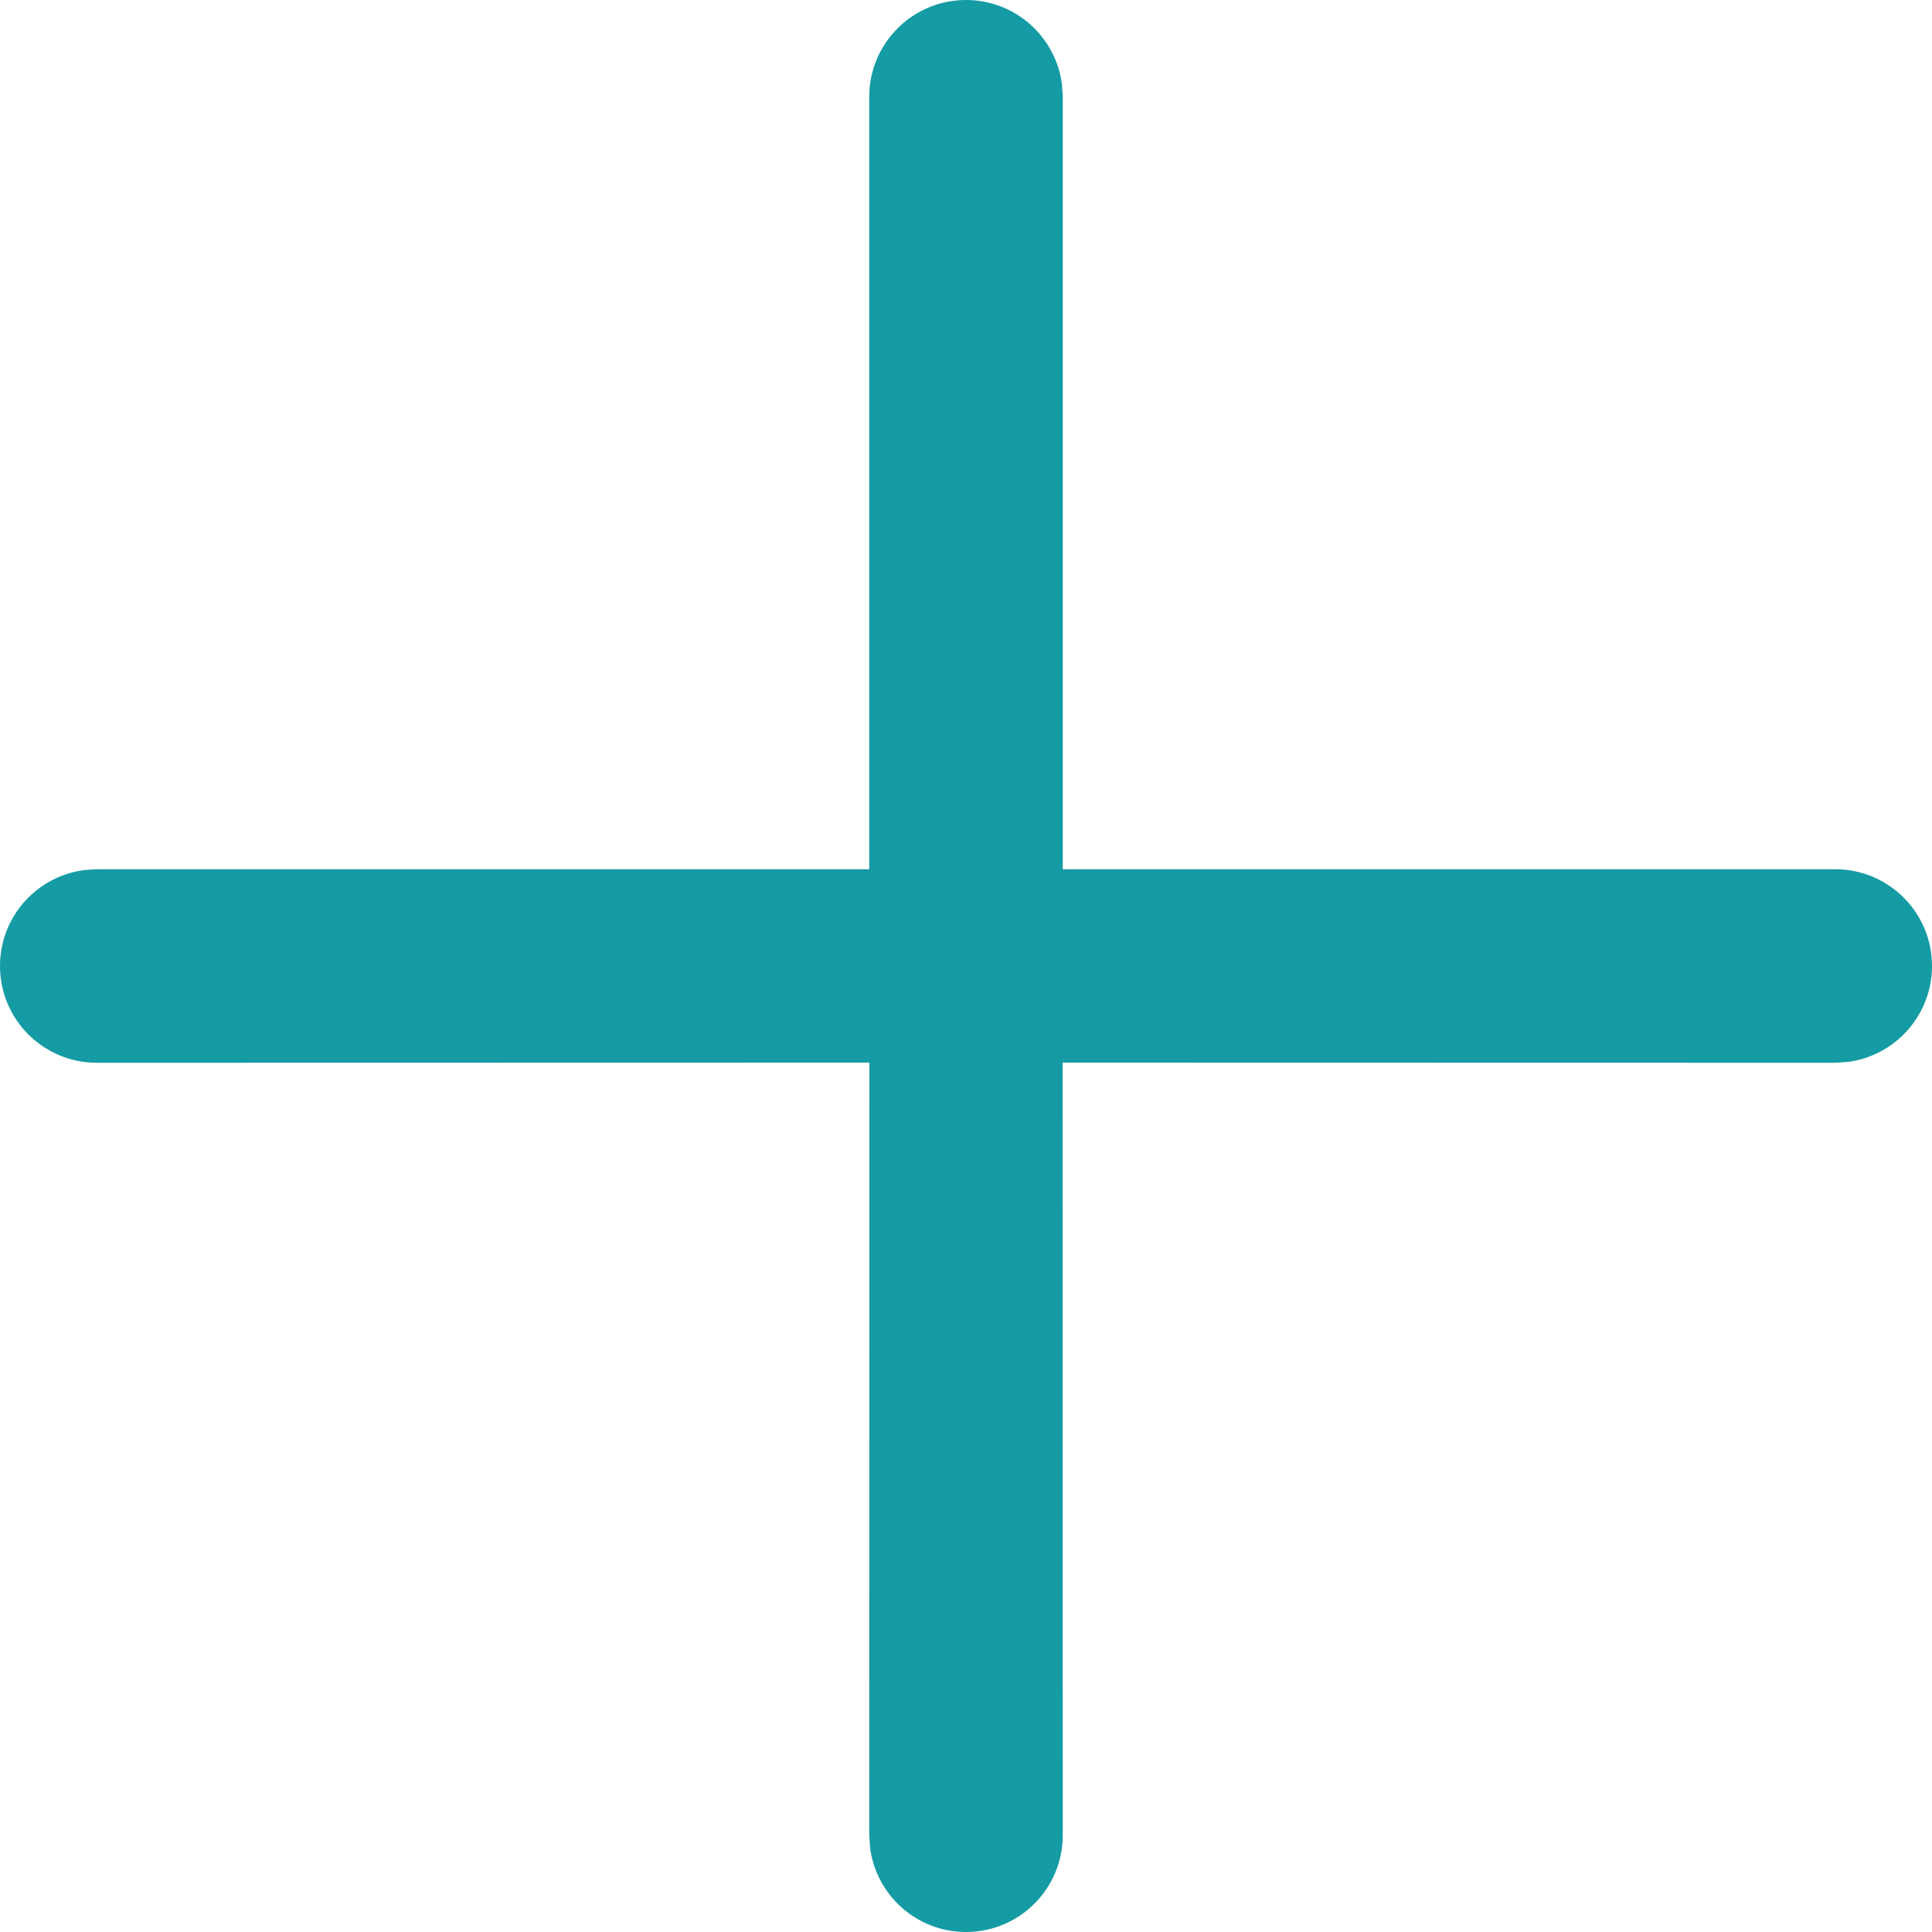
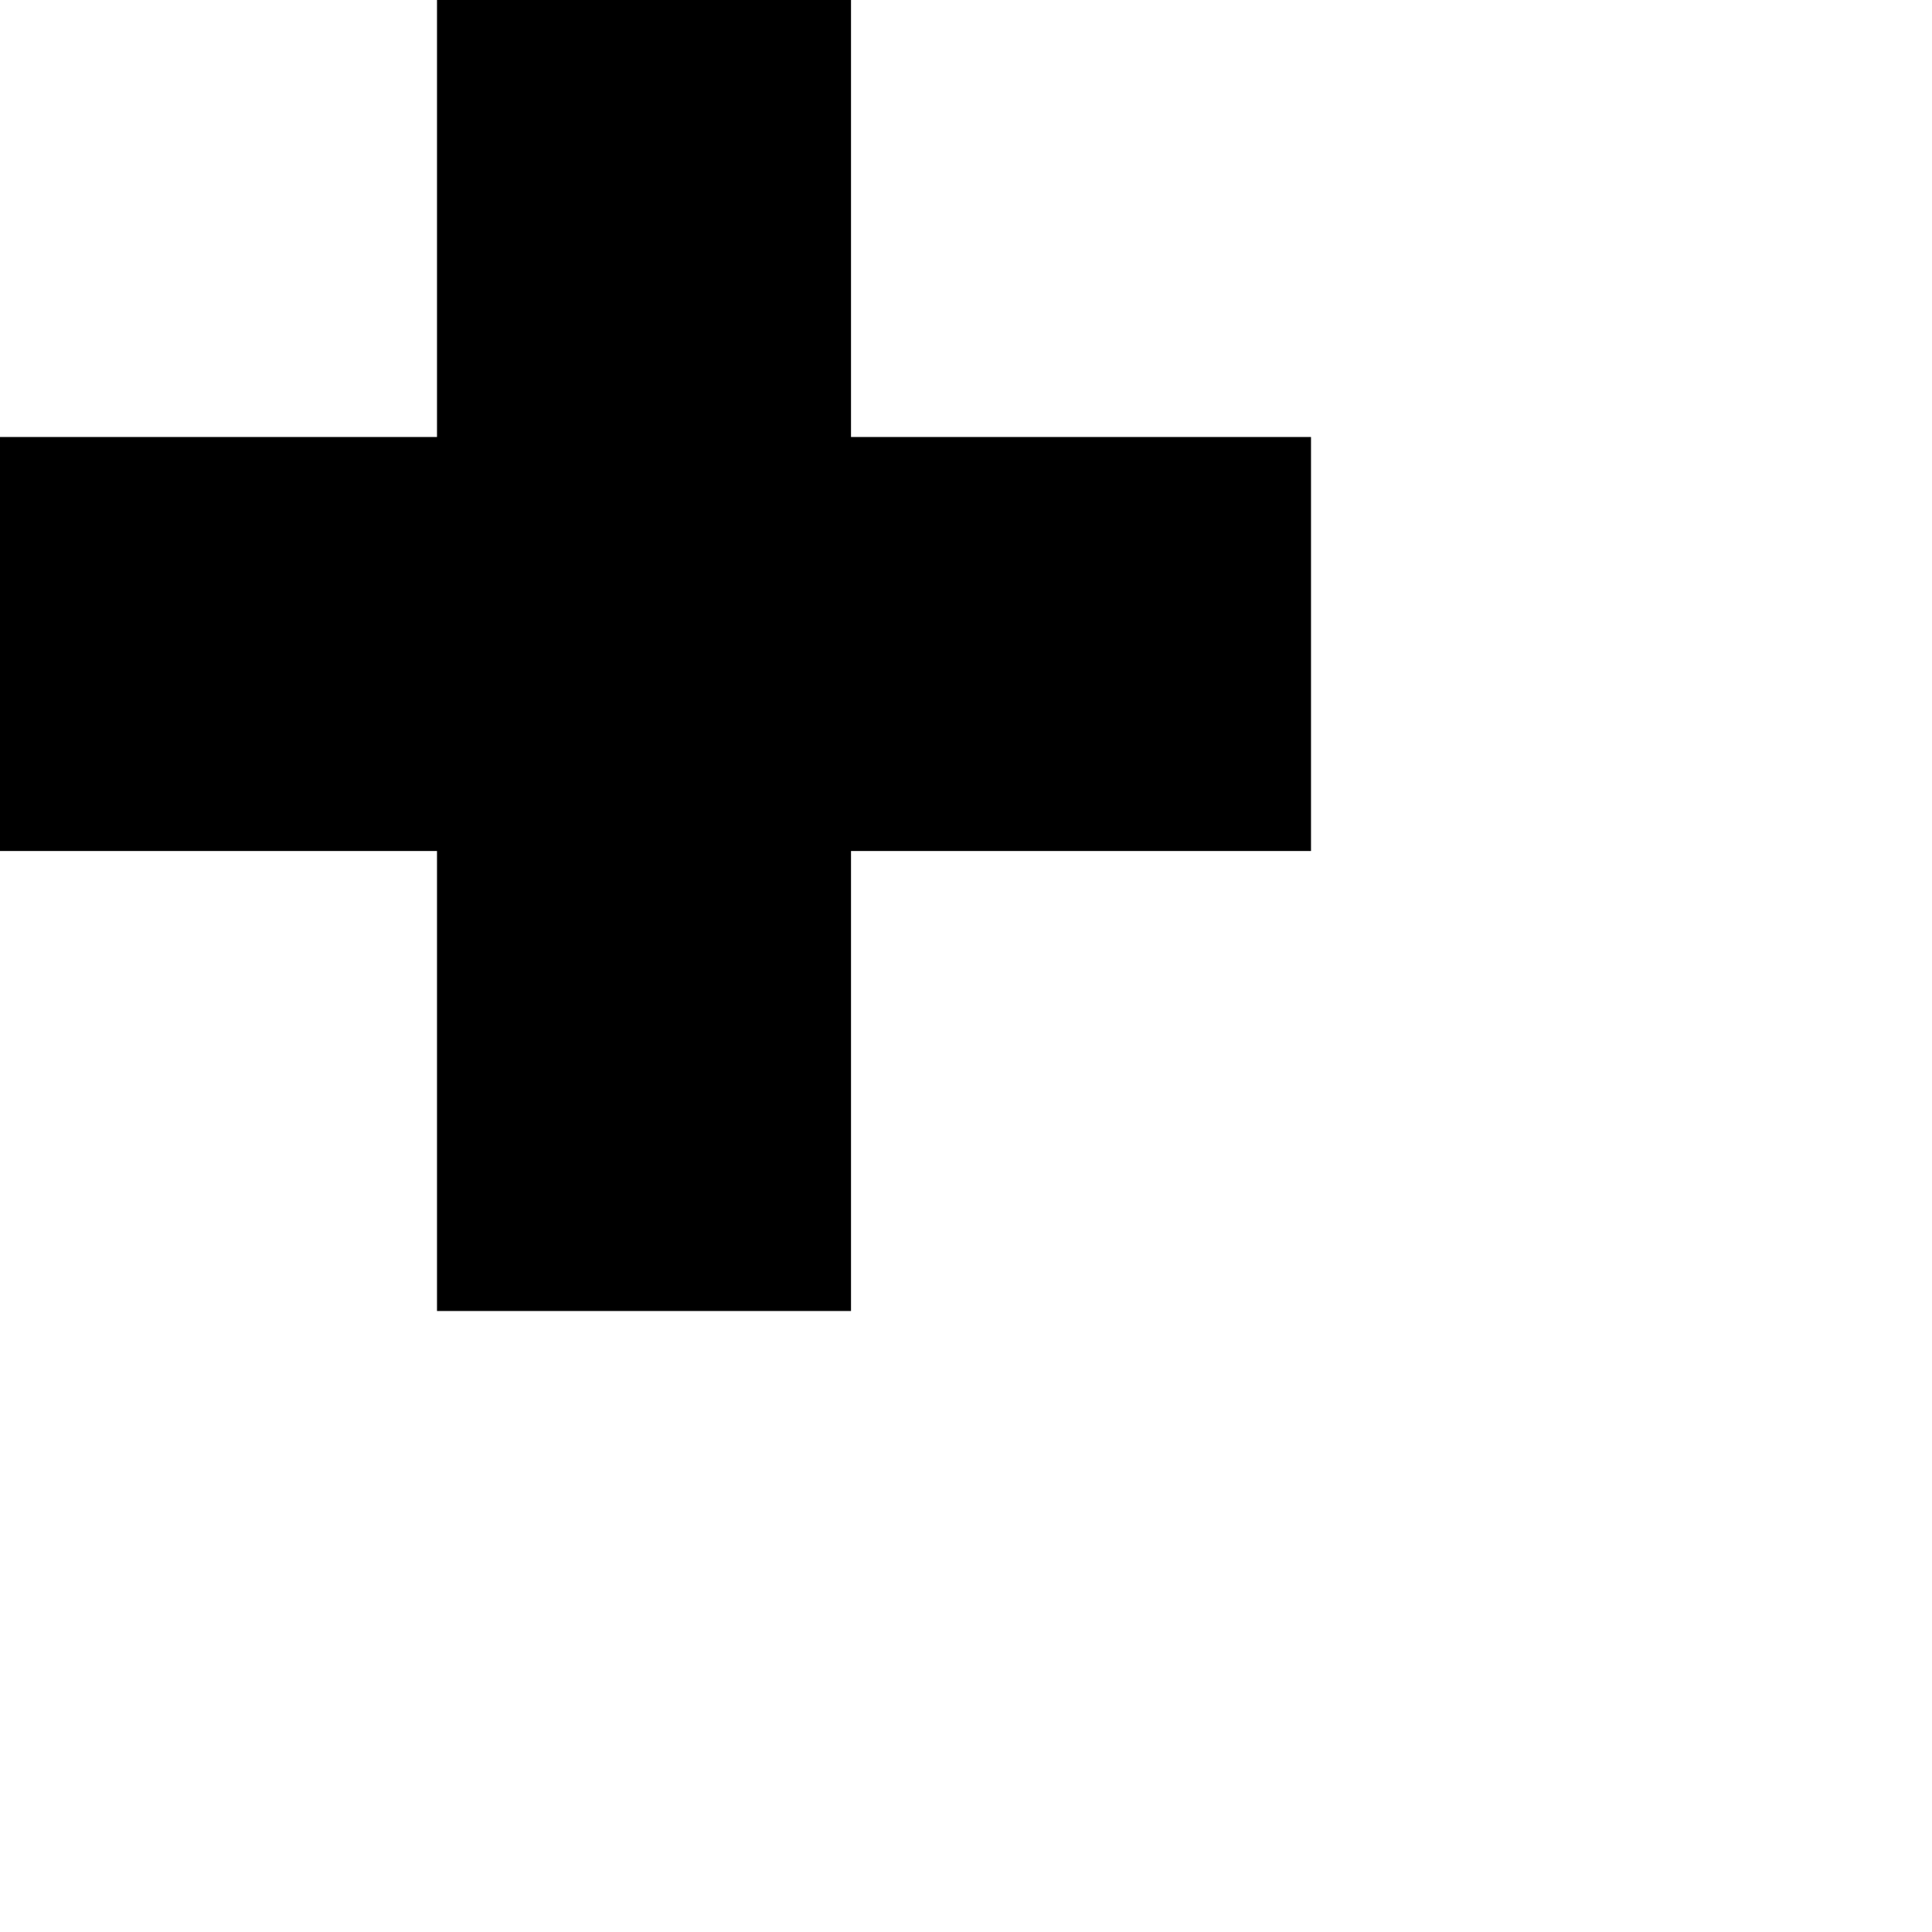
- <svg xmlns="http://www.w3.org/2000/svg" viewBox="0 0 12 12" version="1.1">
+ <svg xmlns="http://www.w3.org/2000/svg" viewBox="0 0 42 42" version="1.1">
  <g stroke="none" stroke-width="1" fill="none" fill-rule="evenodd">
-     <path d="M12,6 C12,6.306 11.771,6.559 11.475,6.596 L11.399,6.601 L6.6,6.6 L6.601,11.399 C6.601,11.731 6.332,12 6,12 C5.694,12 5.441,11.771 5.404,11.475 L5.399,11.399 L5.4,6.6 L0.601,6.601 C0.269,6.601 0,6.332 0,6 C0,5.694 0.229,5.441 0.525,5.404 L0.601,5.399 L5.399,5.399 L5.399,0.601 C5.399,0.269 5.668,0 6,0 C6.306,0 6.559,0.229 6.596,0.525 L6.601,0.601 L6.601,5.399 L11.399,5.399 C11.731,5.399 12,5.668 12,6 Z" fill="#149BA3" />
+     <rect id="svg_17" height="28" width="8" y="0" x="10" stroke="#000" fill="#000" />
+     <rect id="svg_17" height="8" width="28" y="10" x="0" stroke="#000" fill="#000" />
  </g>
</svg>
